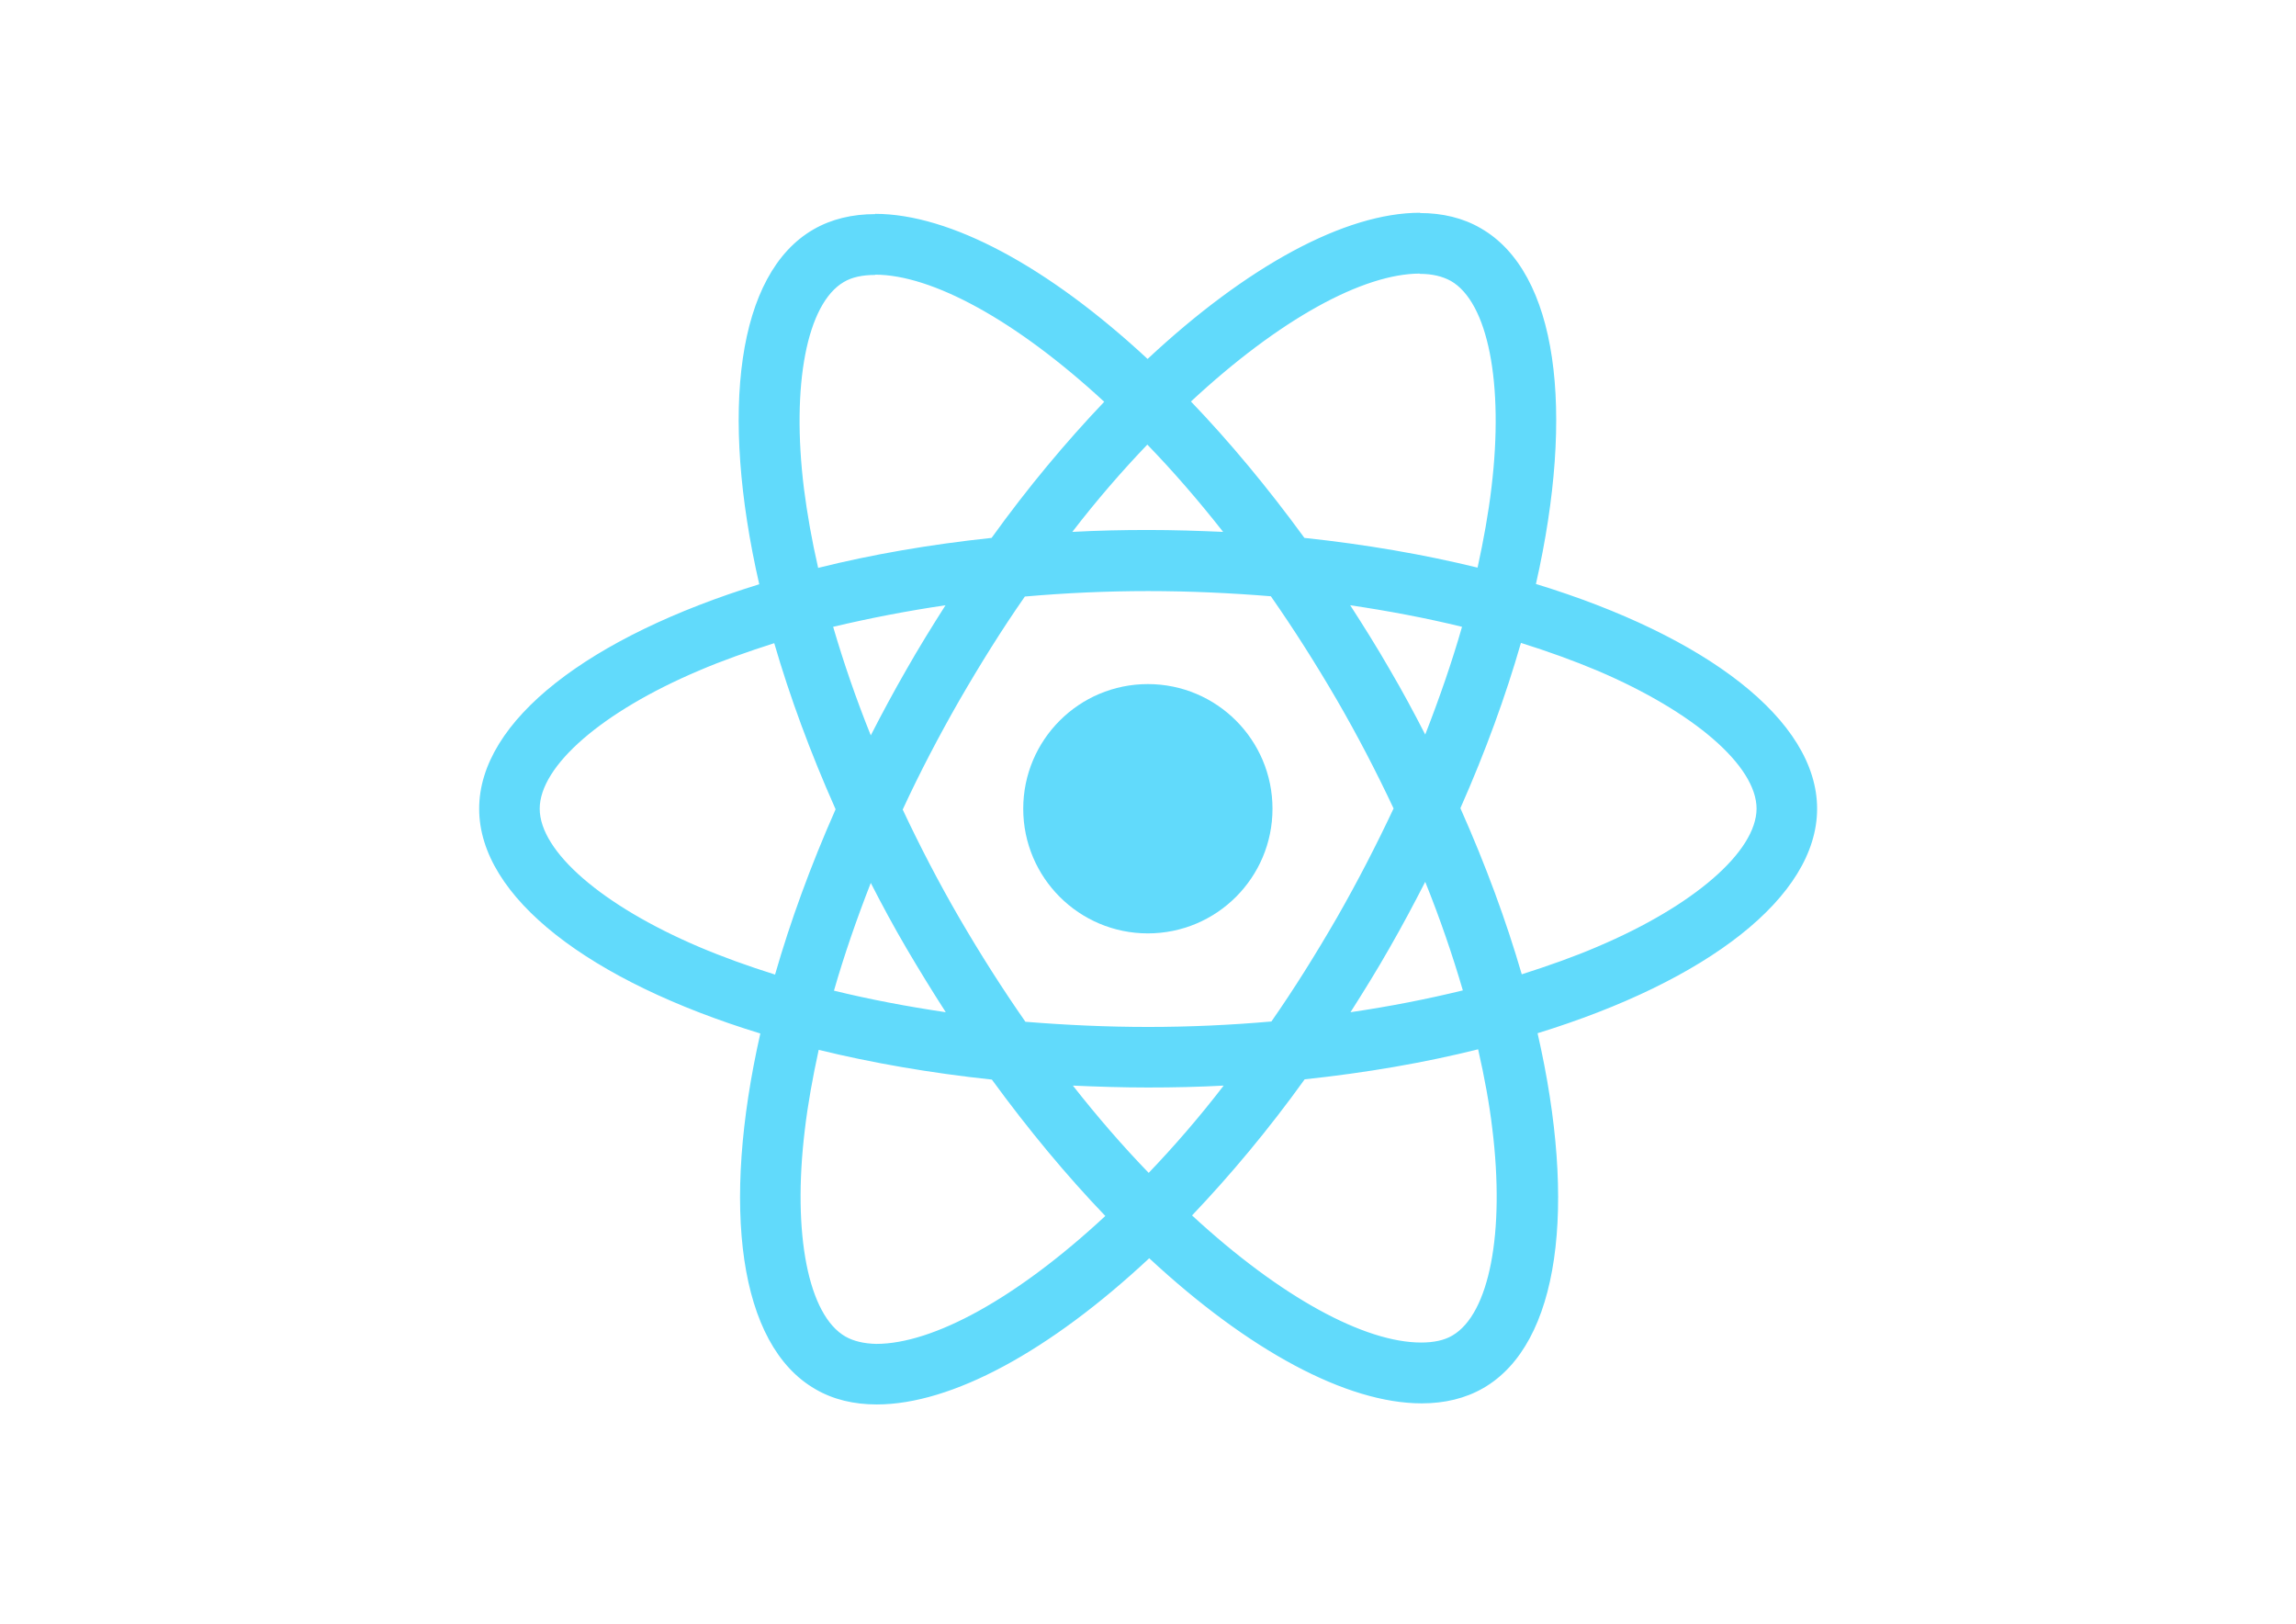
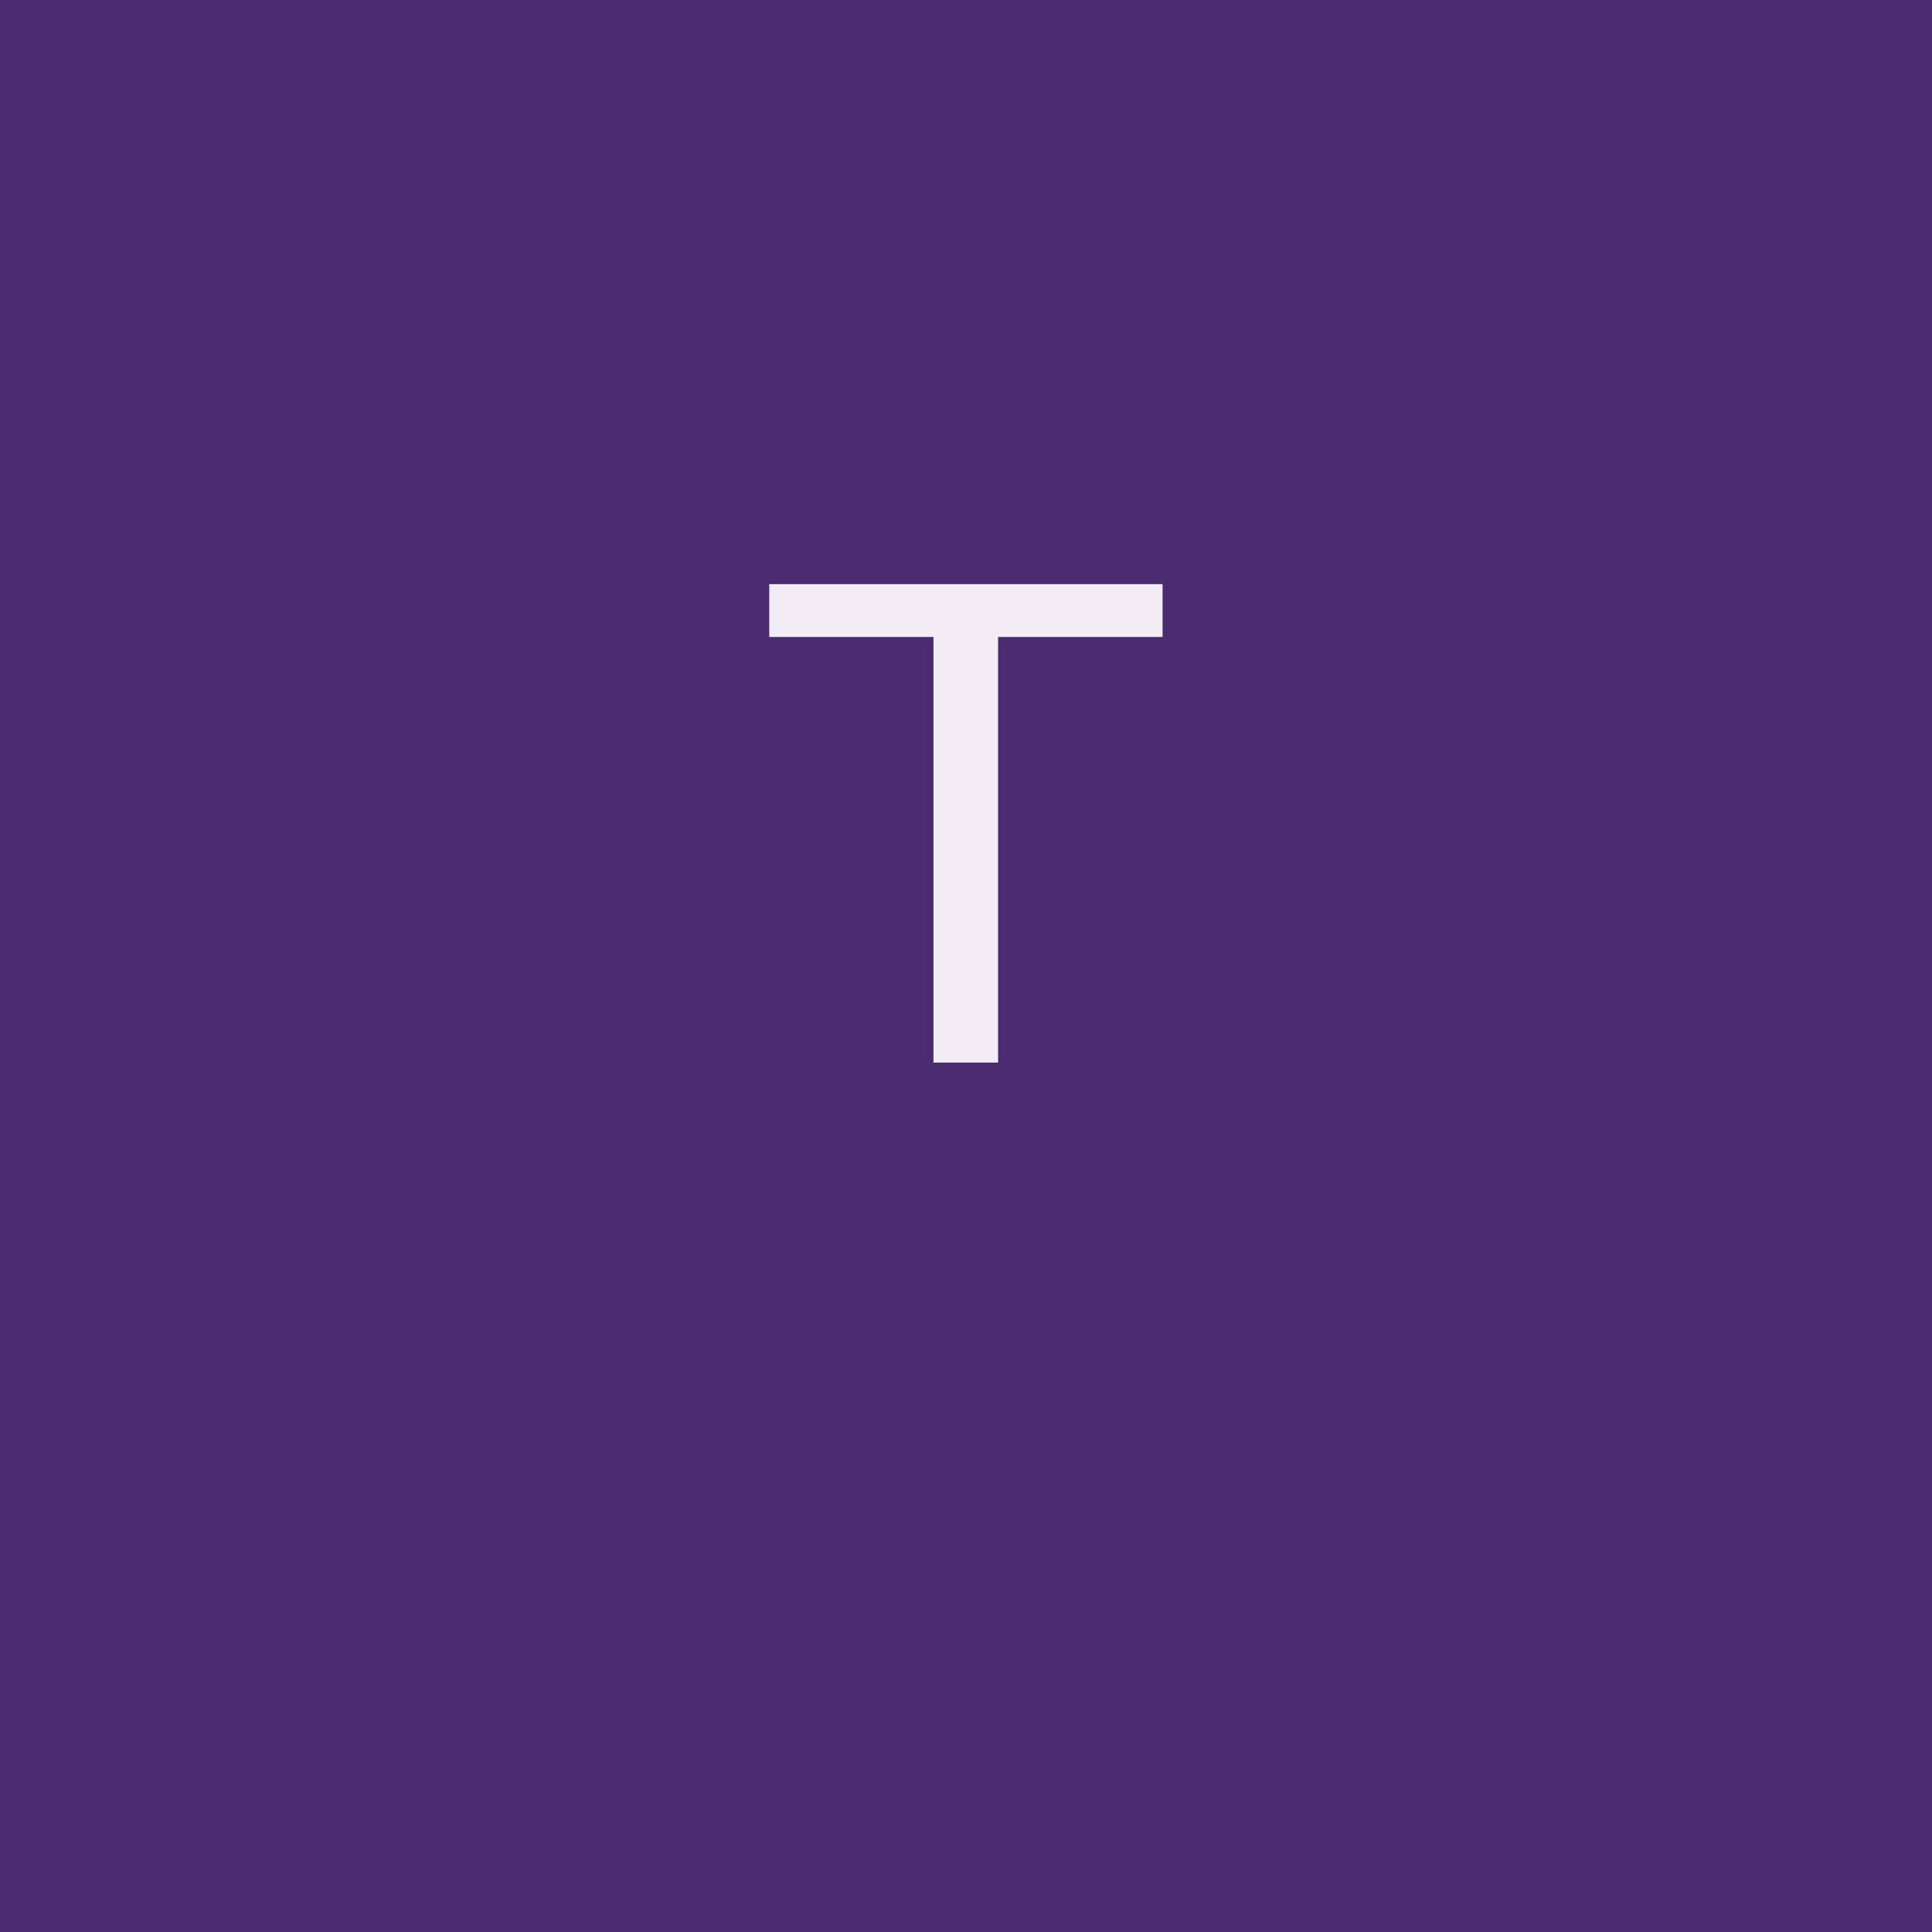
- <svg xmlns="http://www.w3.org/2000/svg" viewBox="0 0 841.9 595.3">
-   <g fill="#61DAFB">
-     <path d="M666.3 296.5c0-32.5-40.7-63.3-103.1-82.4 14.4-63.6 8-114.2-20.2-130.4-6.5-3.8-14.1-5.6-22.4-5.6v22.3c4.6 0 8.3.9 11.4 2.6 13.6 7.8 19.5 37.5 14.9 75.7-1.1 9.4-2.9 19.3-5.1 29.4-19.6-4.8-41-8.5-63.5-10.9-13.5-18.5-27.5-35.3-41.6-50 32.6-30.3 63.2-46.9 84-46.9V78c-27.5 0-63.5 19.6-99.9 53.6-36.4-33.8-72.4-53.2-99.9-53.2v22.3c20.7 0 51.4 16.5 84 46.6-14 14.7-28 31.4-41.3 49.9-22.6 2.4-44 6.1-63.6 11-2.3-10-4-19.7-5.2-29-4.7-38.2 1.1-67.9 14.6-75.8 3-1.8 6.9-2.6 11.5-2.6V78.5c-8.4 0-16 1.8-22.6 5.6-28.1 16.2-34.4 66.7-19.9 130.1-62.2 19.2-102.7 49.9-102.7 82.3 0 32.5 40.7 63.3 103.1 82.4-14.4 63.6-8 114.2 20.2 130.4 6.5 3.8 14.1 5.6 22.5 5.6 27.5 0 63.5-19.6 99.9-53.6 36.4 33.8 72.4 53.2 99.9 53.2 8.4 0 16-1.8 22.6-5.6 28.1-16.2 34.4-66.7 19.9-130.1 62-19.1 102.5-49.9 102.5-82.3zm-130.2-66.7c-3.7 12.9-8.3 26.2-13.5 39.5-4.1-8-8.4-16-13.1-24-4.6-8-9.5-15.8-14.4-23.4 14.2 2.1 27.9 4.7 41 7.9zm-45.8 106.5c-7.8 13.5-15.8 26.3-24.1 38.2-14.9 1.3-30 2-45.2 2-15.1 0-30.2-.7-45-1.9-8.3-11.9-16.4-24.6-24.2-38-7.6-13.1-14.5-26.4-20.8-39.8 6.2-13.4 13.2-26.8 20.7-39.9 7.8-13.5 15.8-26.3 24.1-38.2 14.9-1.3 30-2 45.2-2 15.1 0 30.2.7 45 1.9 8.3 11.9 16.4 24.6 24.2 38 7.6 13.1 14.5 26.4 20.8 39.8-6.3 13.4-13.2 26.8-20.7 39.9zm32.3-13c5.4 13.4 10 26.8 13.8 39.8-13.1 3.2-26.9 5.9-41.2 8 4.9-7.7 9.8-15.6 14.4-23.7 4.6-8 8.9-16.1 13-24.1zM421.2 430c-9.3-9.6-18.6-20.3-27.8-32 9 .4 18.2.7 27.5.7 9.4 0 18.7-.2 27.8-.7-9 11.7-18.3 22.4-27.5 32zm-74.4-58.9c-14.2-2.1-27.9-4.7-41-7.9 3.7-12.9 8.3-26.2 13.5-39.5 4.1 8 8.4 16 13.1 24 4.7 8 9.5 15.8 14.4 23.4zM420.7 163c9.3 9.6 18.6 20.3 27.8 32-9-.4-18.2-.7-27.5-.7-9.4 0-18.7.2-27.8.7 9-11.7 18.3-22.4 27.5-32zm-74 58.9c-4.9 7.7-9.8 15.6-14.4 23.7-4.6 8-8.9 16-13 24-5.4-13.4-10-26.8-13.8-39.8 13.1-3.1 26.9-5.8 41.2-7.9zm-90.5 125.2c-35.4-15.1-58.3-34.9-58.3-50.6 0-15.7 22.9-35.6 58.3-50.6 8.6-3.7 18-7 27.7-10.1 5.7 19.6 13.2 40 22.5 60.9-9.2 20.8-16.6 41.1-22.2 60.6-9.9-3.1-19.3-6.5-28-10.2zM310 490c-13.6-7.8-19.5-37.5-14.9-75.7 1.1-9.4 2.9-19.3 5.1-29.4 19.6 4.8 41 8.5 63.5 10.9 13.5 18.5 27.5 35.3 41.6 50-32.6 30.3-63.2 46.9-84 46.9-4.5-.1-8.3-1-11.3-2.7zm237.2-76.2c4.7 38.2-1.1 67.9-14.6 75.8-3 1.8-6.9 2.6-11.5 2.6-20.7 0-51.4-16.5-84-46.6 14-14.7 28-31.4 41.3-49.9 22.6-2.4 44-6.1 63.6-11 2.3 10.1 4.1 19.8 5.2 29.1zm38.5-66.7c-8.6 3.7-18 7-27.7 10.1-5.7-19.6-13.2-40-22.5-60.9 9.2-20.8 16.6-41.1 22.2-60.6 9.9 3.1 19.3 6.5 28.1 10.2 35.4 15.1 58.3 34.9 58.3 50.6-.1 15.7-23 35.6-58.4 50.6zM320.8 78.4z" />
-     <circle cx="420.9" cy="296.5" r="45.7" />
-     <path d="M520.5 78.1z" />
-   </g>
+ <svg xmlns="http://www.w3.org/2000/svg" viewBox="0 0 100 100">
+   <rect width="100" height="100" fill="#4b2b6f" />
+   <text x="50" y="55" font-size="36" text-anchor="middle" fill="#f2edf4" font-family="Arial, Helvetica, sans-serif">T</text>
</svg>
